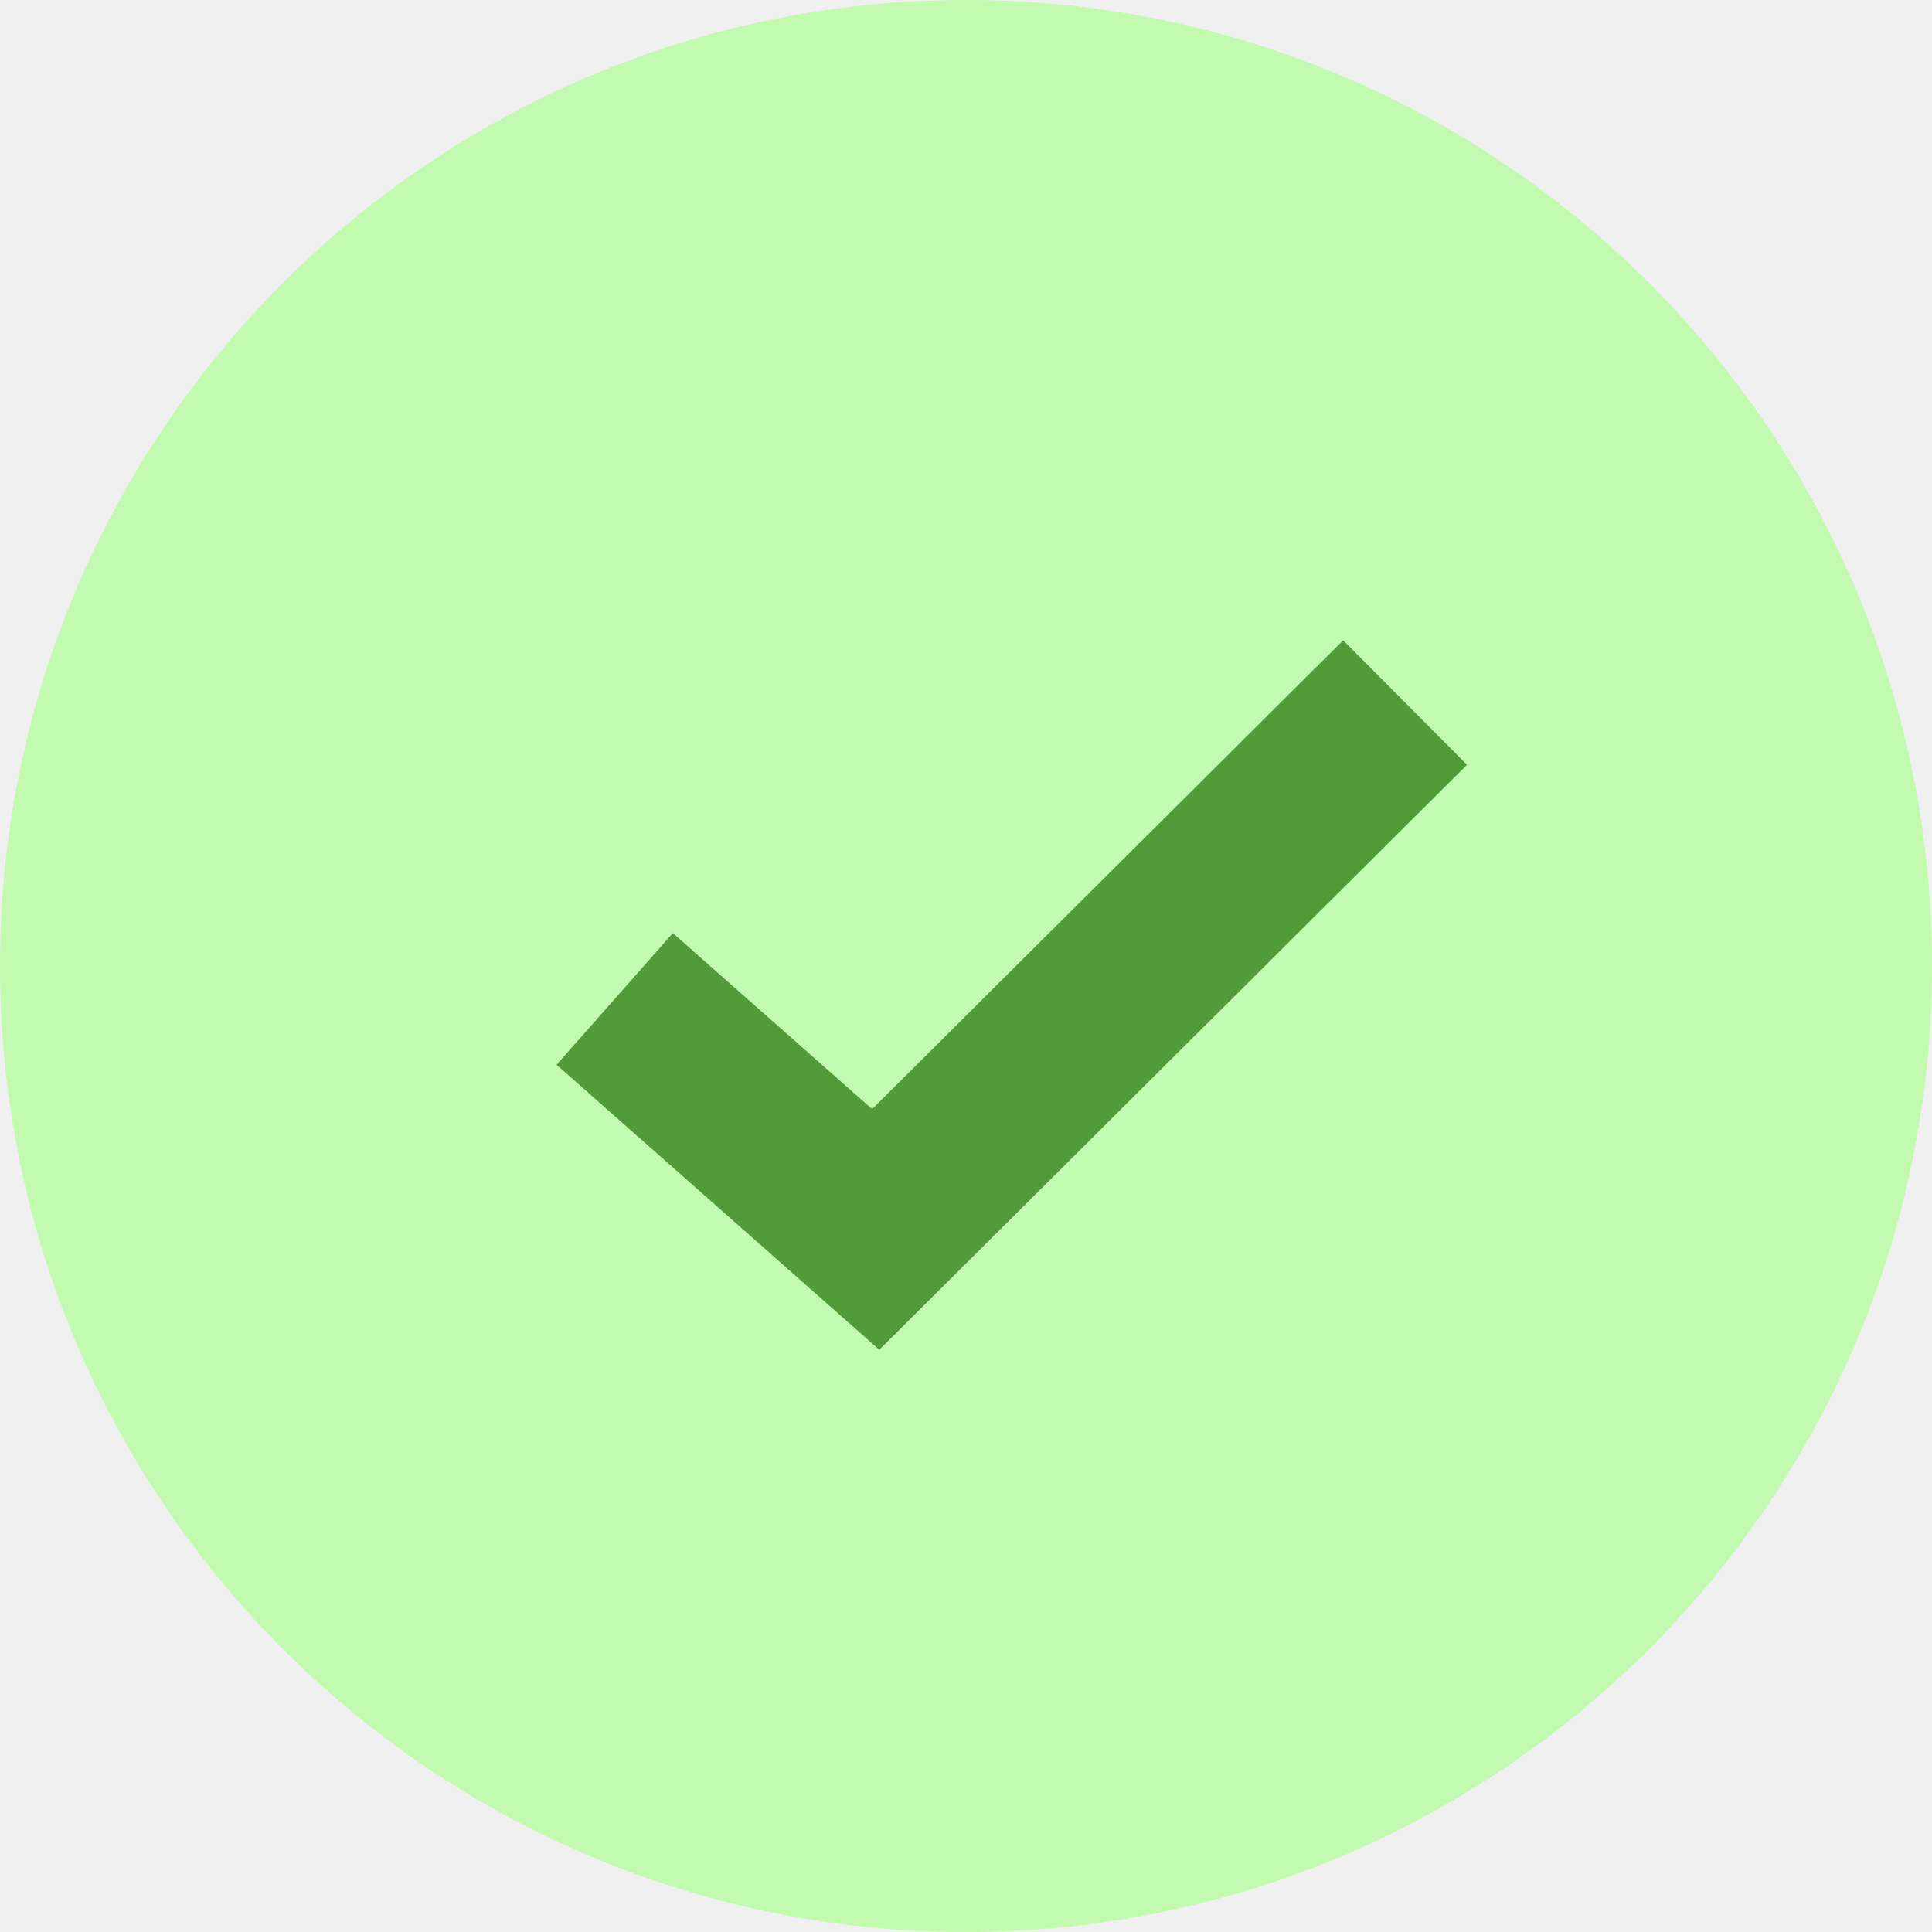
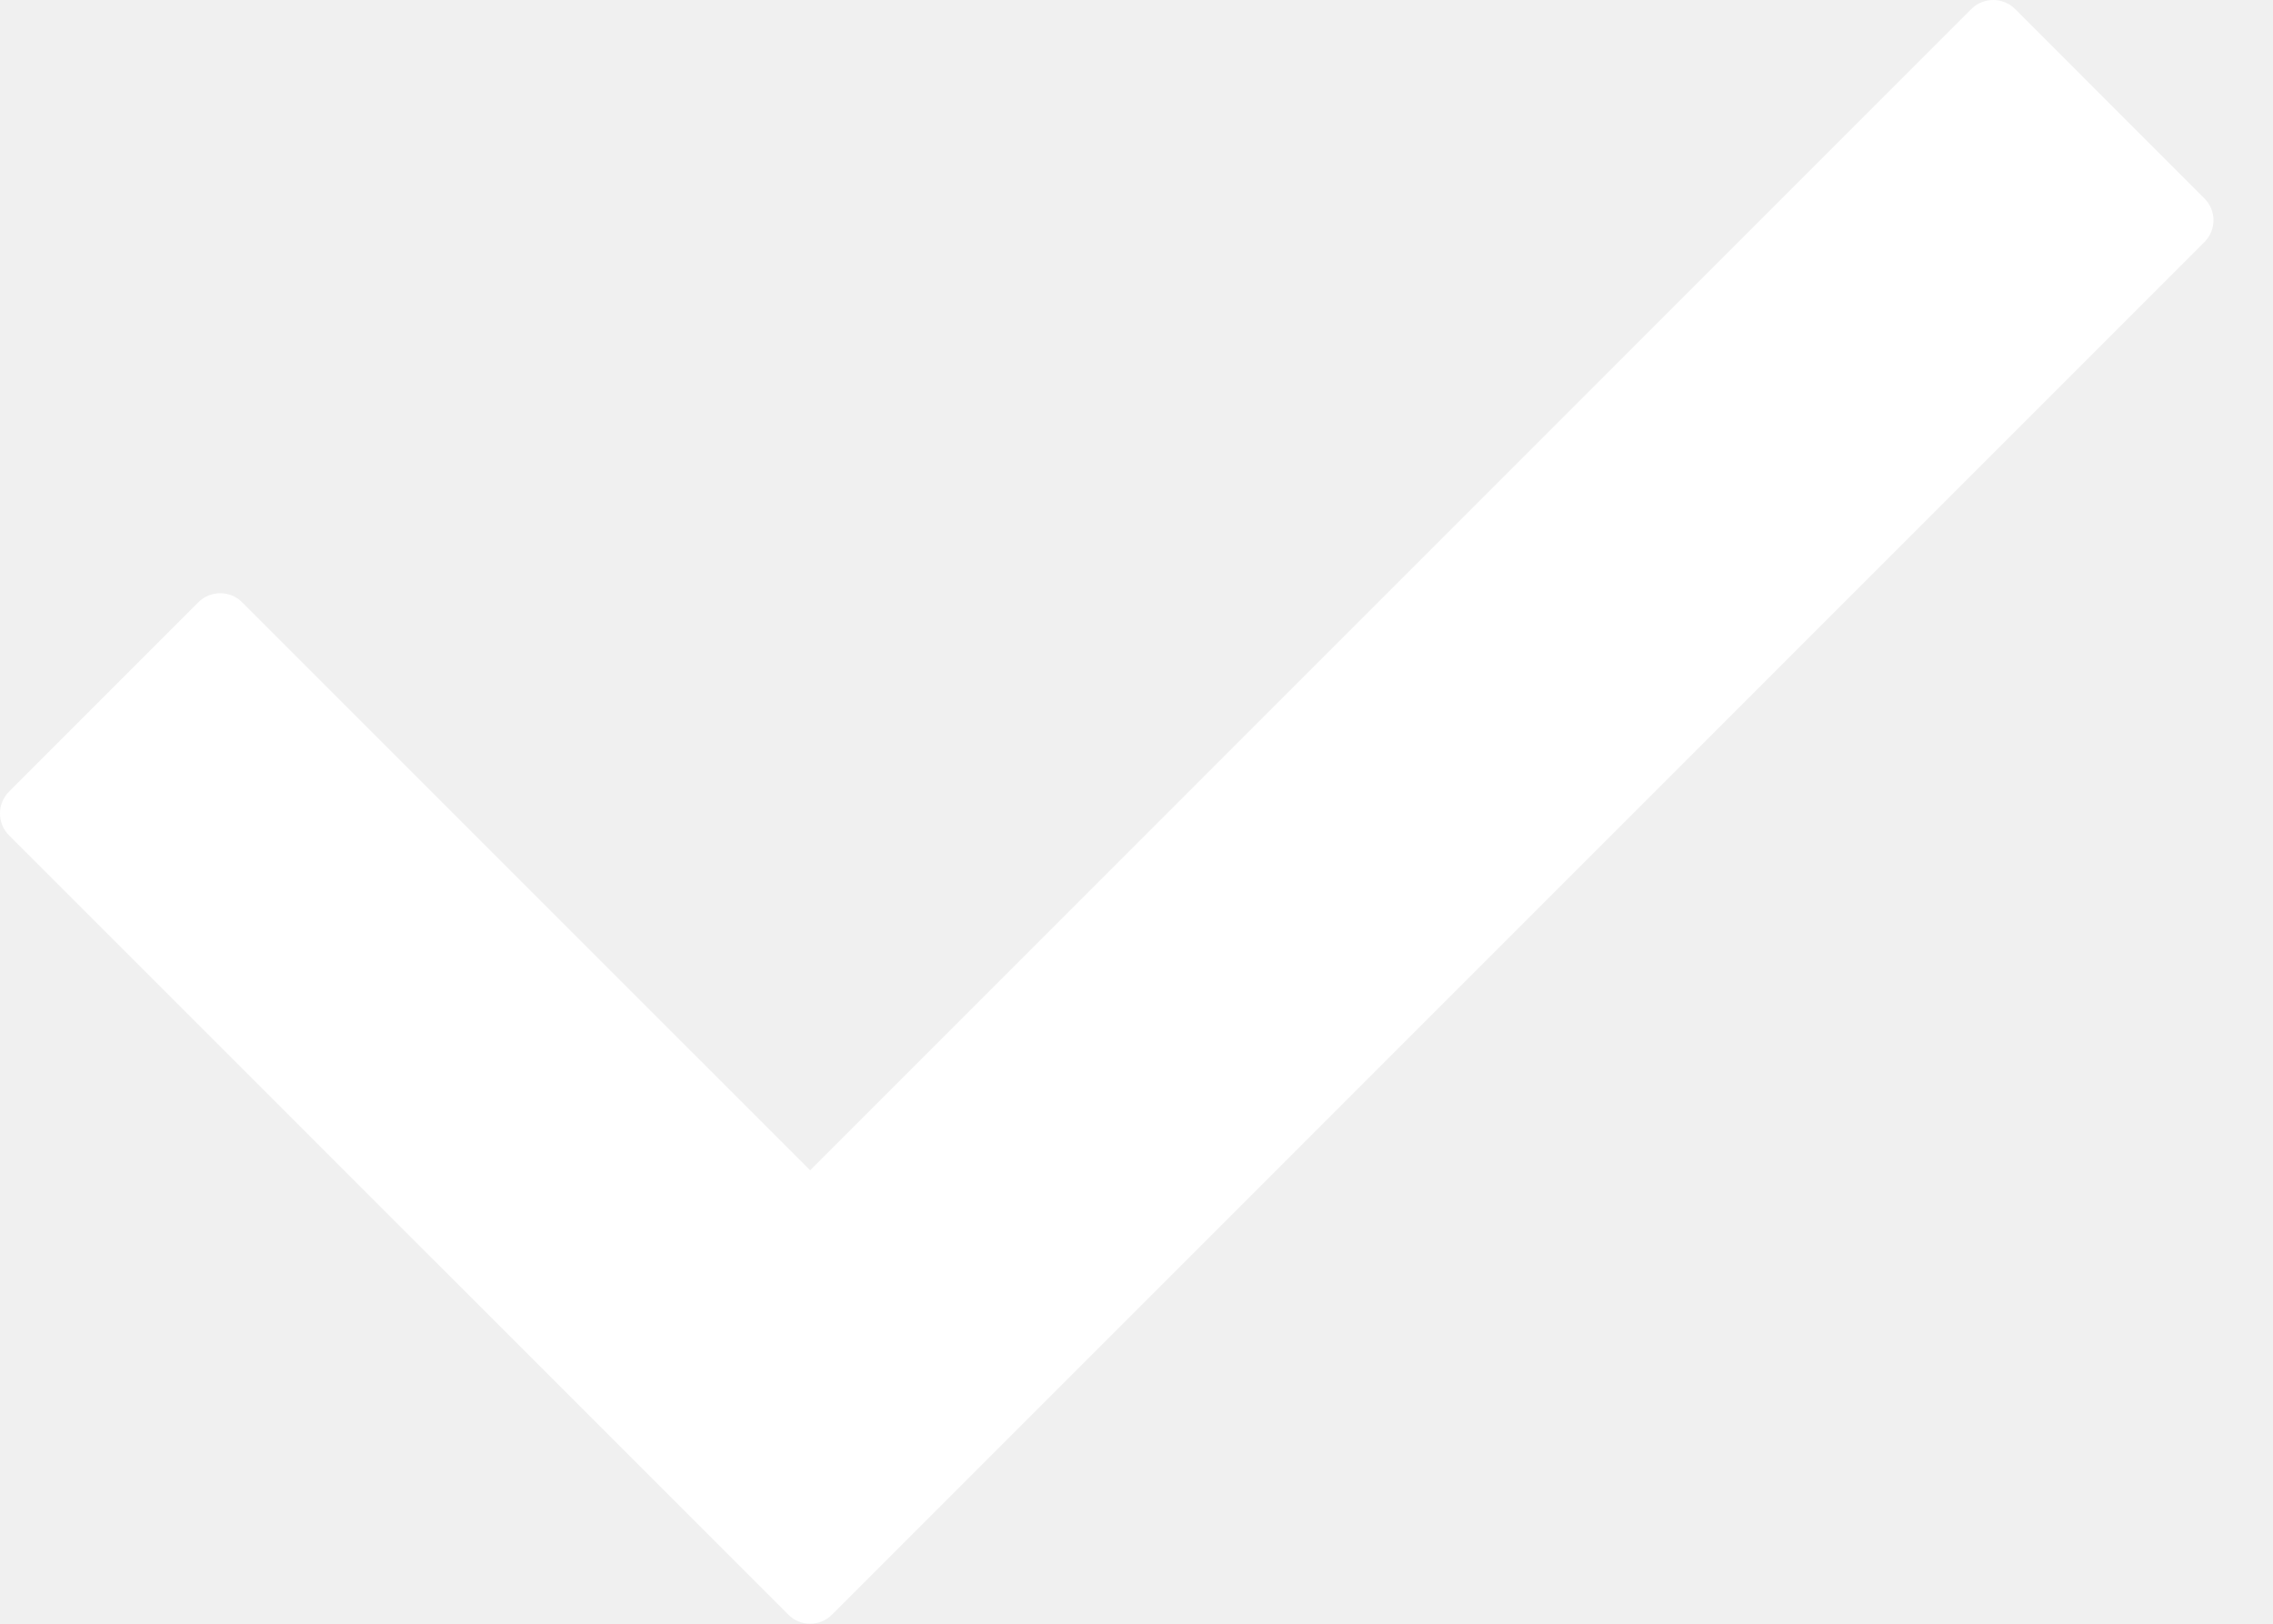
- <svg xmlns="http://www.w3.org/2000/svg" width="22" height="22" viewBox="0 0 22 22" fill="none">
-   <circle cx="11" cy="11" r="11" fill="#C2FAAF" />
-   <path d="M7 11.375L9.972 14L16 8" stroke="#539A3B" stroke-width="2" />
+ <svg xmlns="http://www.w3.org/2000/svg" width="28" height="20" viewBox="0 0 28 20" fill="none">
+   <path d="M27.155 2.982L10.249 19.888C10.1 20.037 9.859 20.037 9.711 19.888L0.111 10.289C-0.037 10.141 -0.037 9.899 0.111 9.751L2.444 7.418C2.593 7.27 2.834 7.27 2.982 7.418L9.98 14.415L24.284 0.111C24.434 -0.037 24.674 -0.037 24.823 0.111L27.155 2.444C27.304 2.592 27.304 2.833 27.155 2.982Z" fill="white" />
</svg>
